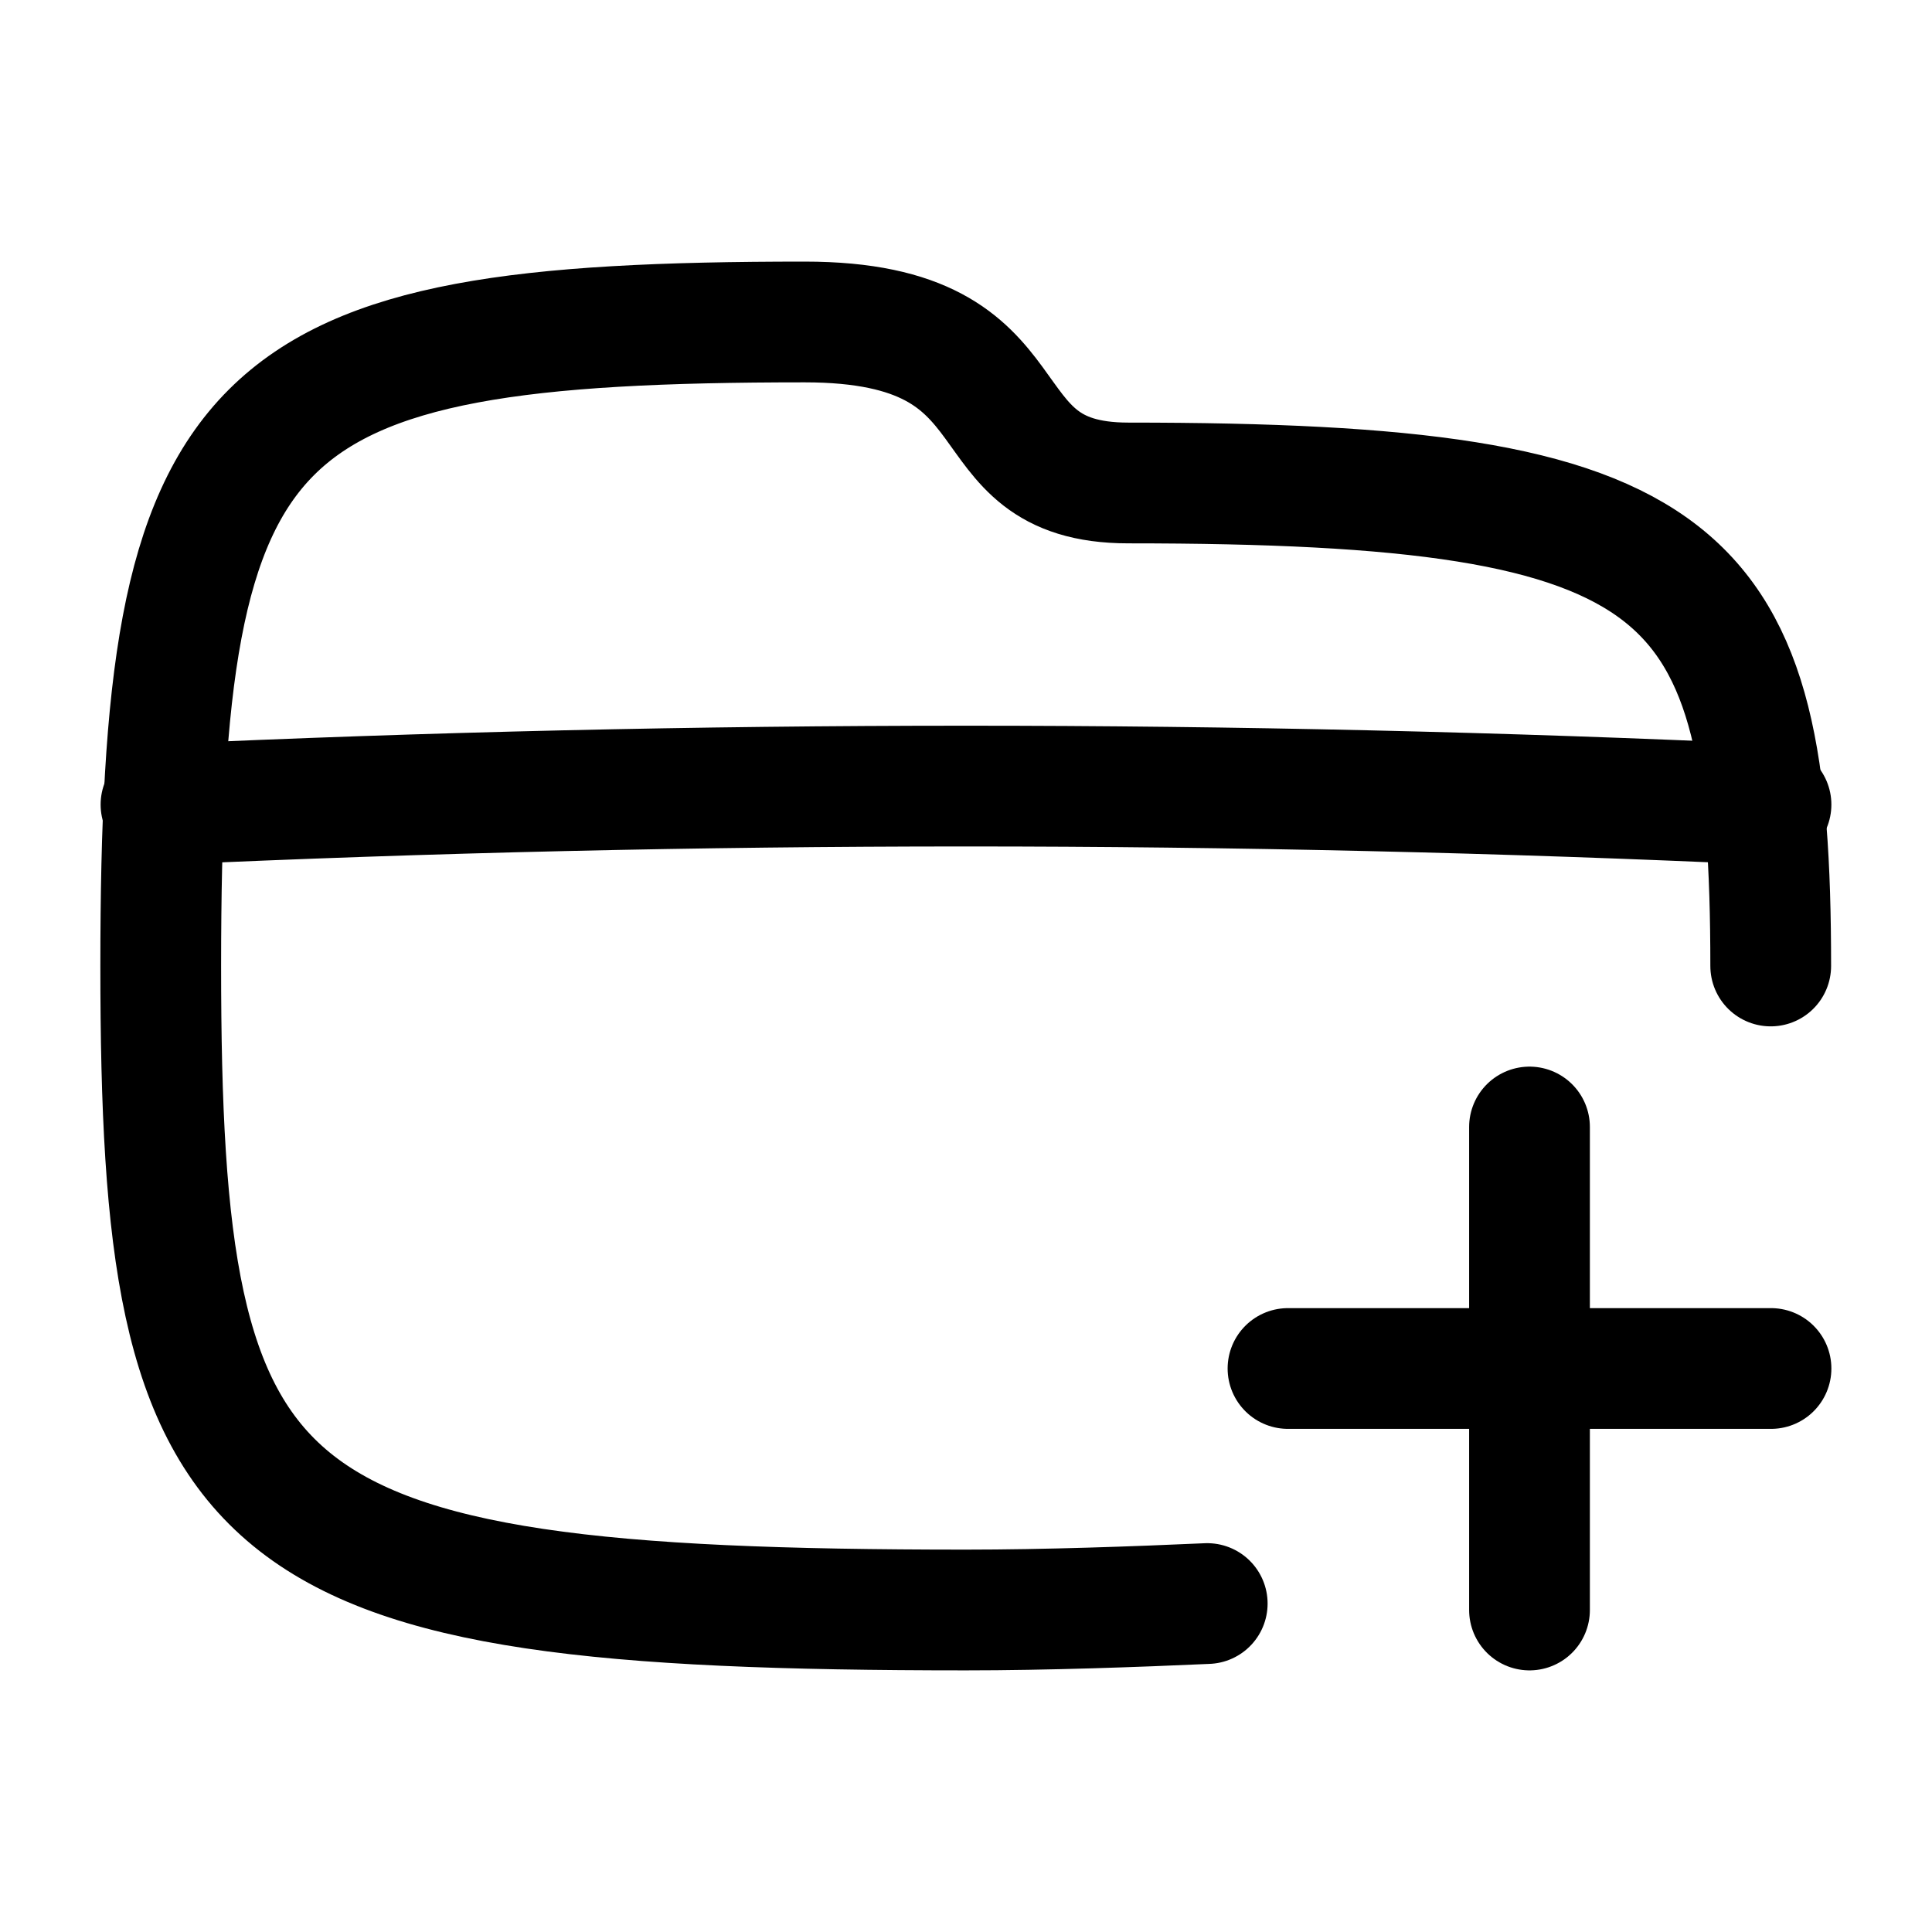
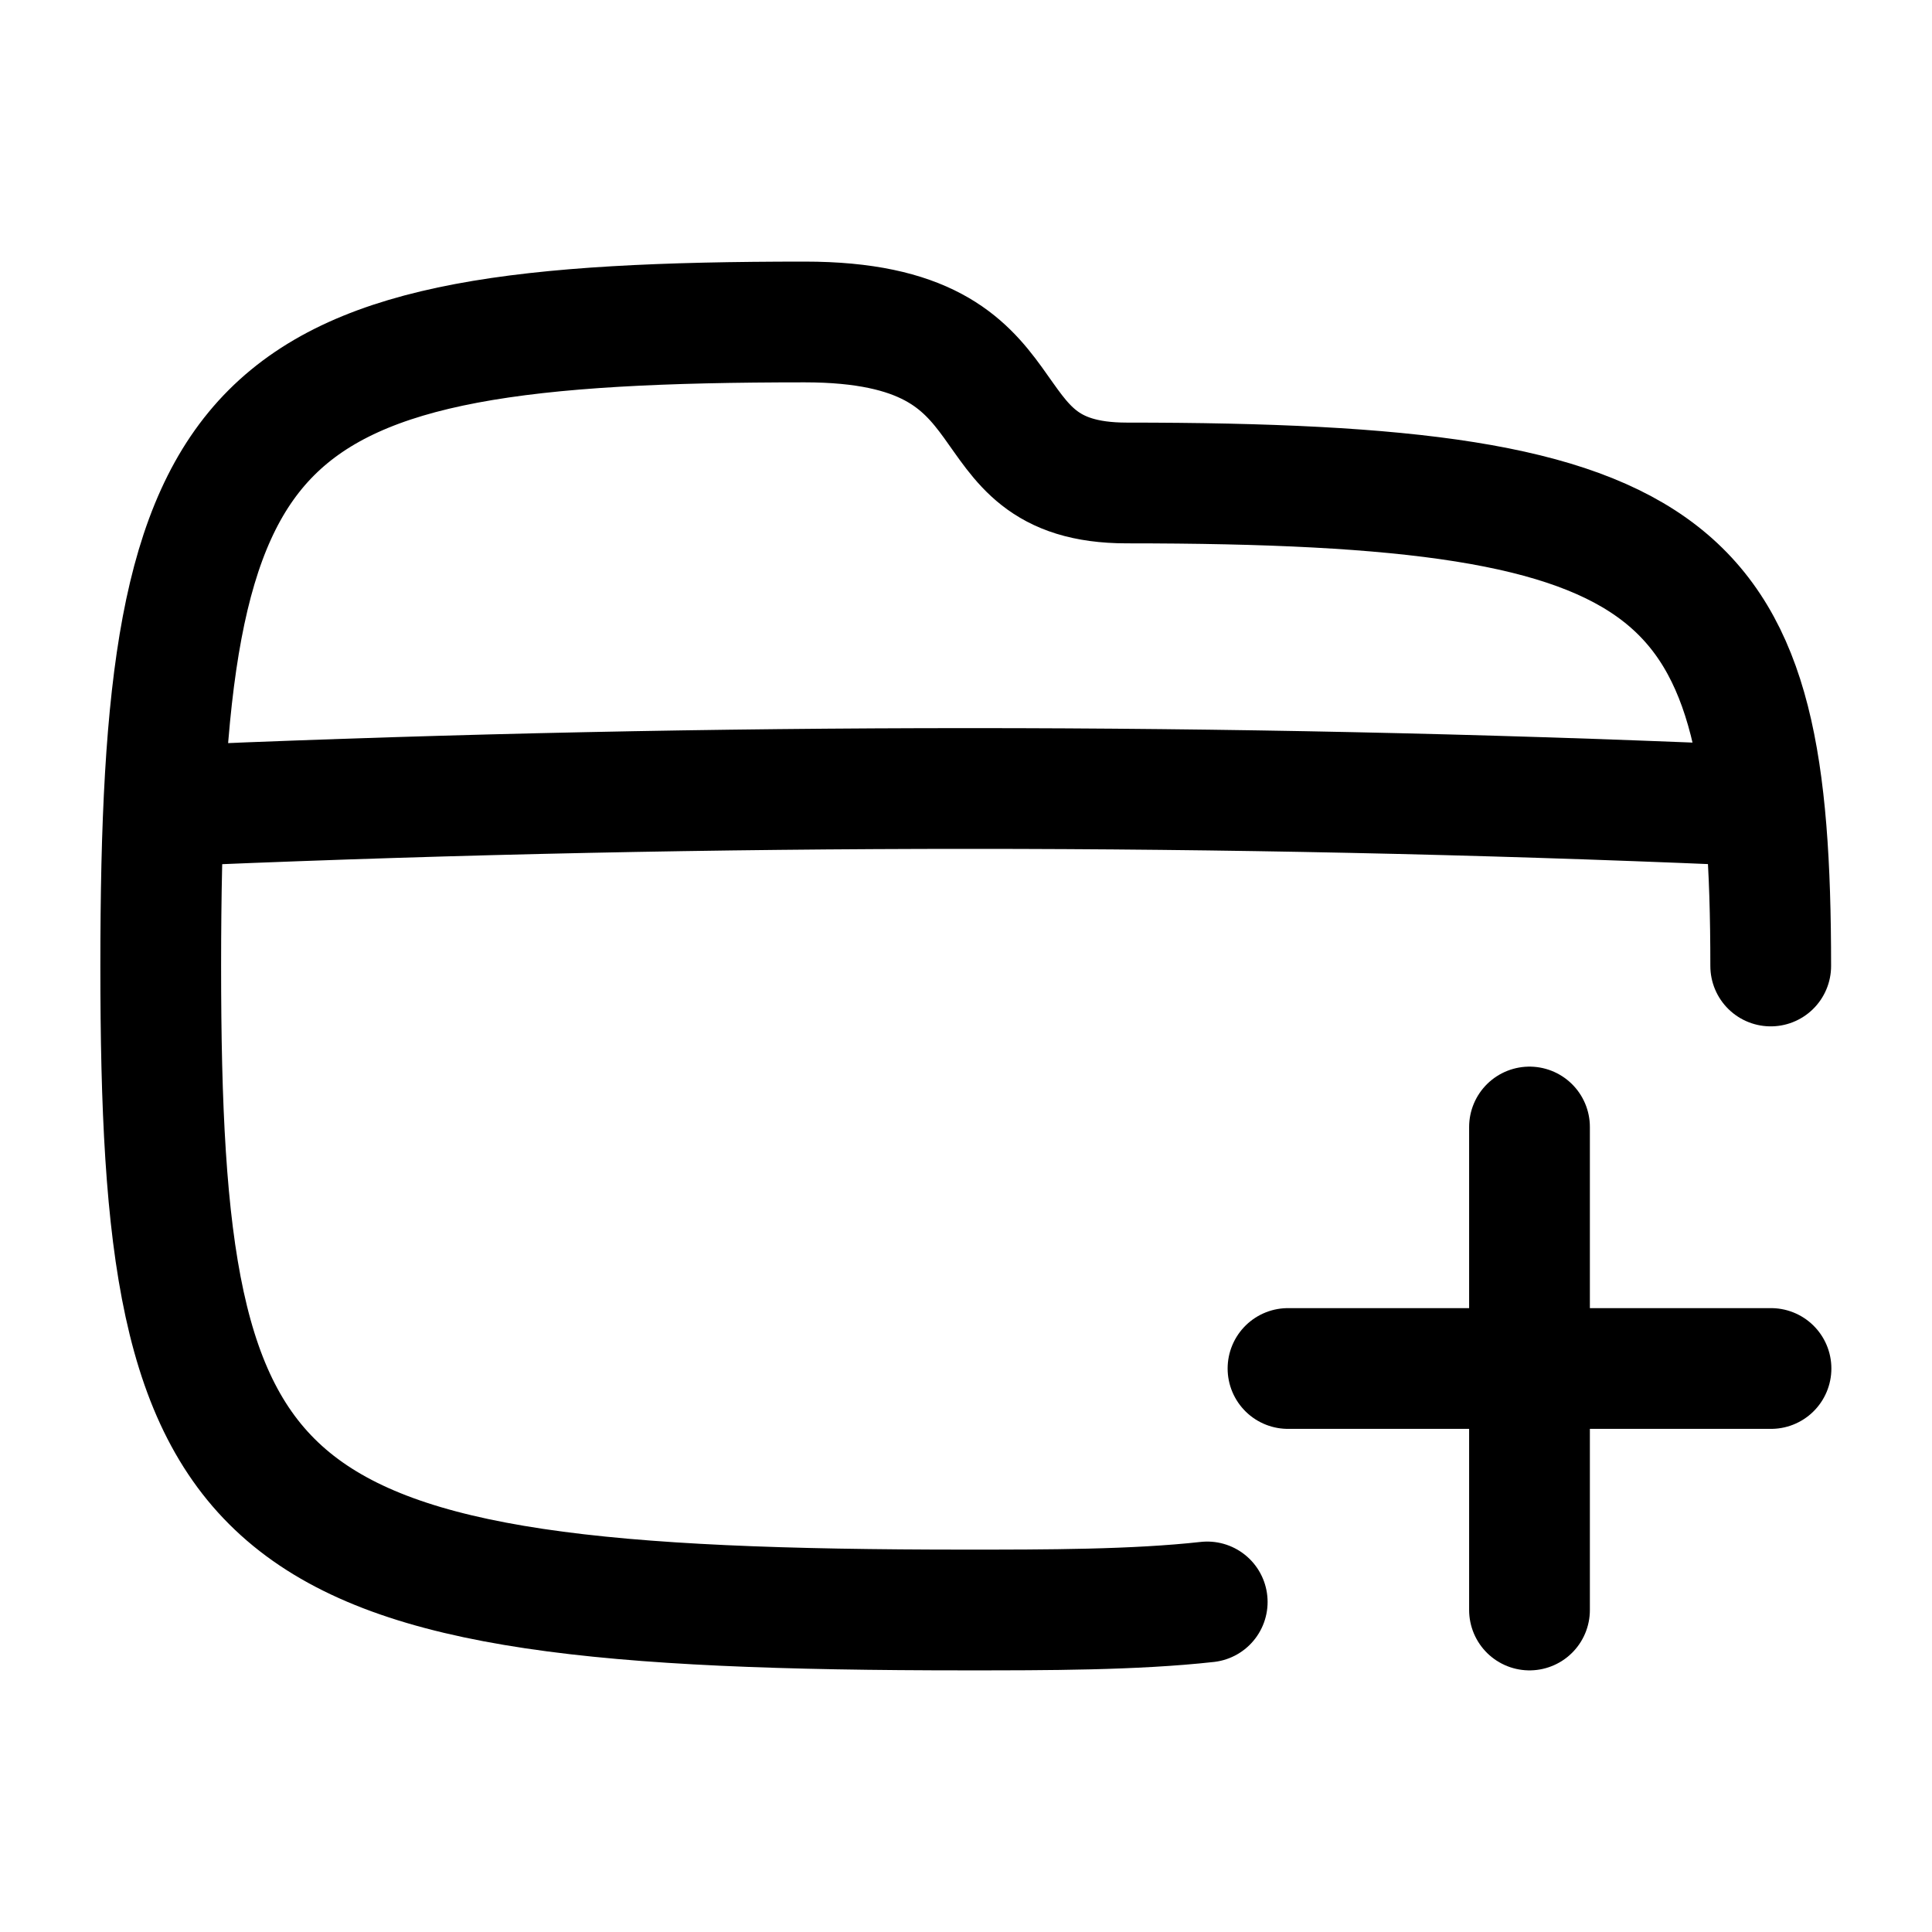
<svg fill="none" stroke="currentColor" stroke-linecap="round" stroke-linejoin="round" stroke-width="1.5" viewBox="0 0 24 24" width="24" height="24">
-   <g>
-     <path d="M-50-60c0-5-.98-6-7.98-6-2.1 0-1.02-2-4.02-2-7 0-8 .99-8 8 0 7 1 8 10 8 1 0 2.11-.04 3-.08" transform="matrix(.99999 0 0 1.00002 71.996 72.001)" />
-     <path d="M2 9.995q10-.46 20 0M19 14v6m-3-3h6" />
-   </g>
+   <path d="M-50-60c0-5-1-6-8-6-2.1 0-1-2-4-2-7 0-8 1-8 8s1 8 10 8c1 0 2.1 0 3-.1" transform="matrix(.99999 0 0 1.00002 71.996 72.001)" />
+   <path d="M2.5 9.995q9.6-.4 19 0M19 14v6m-3-3h6" />
</svg>
